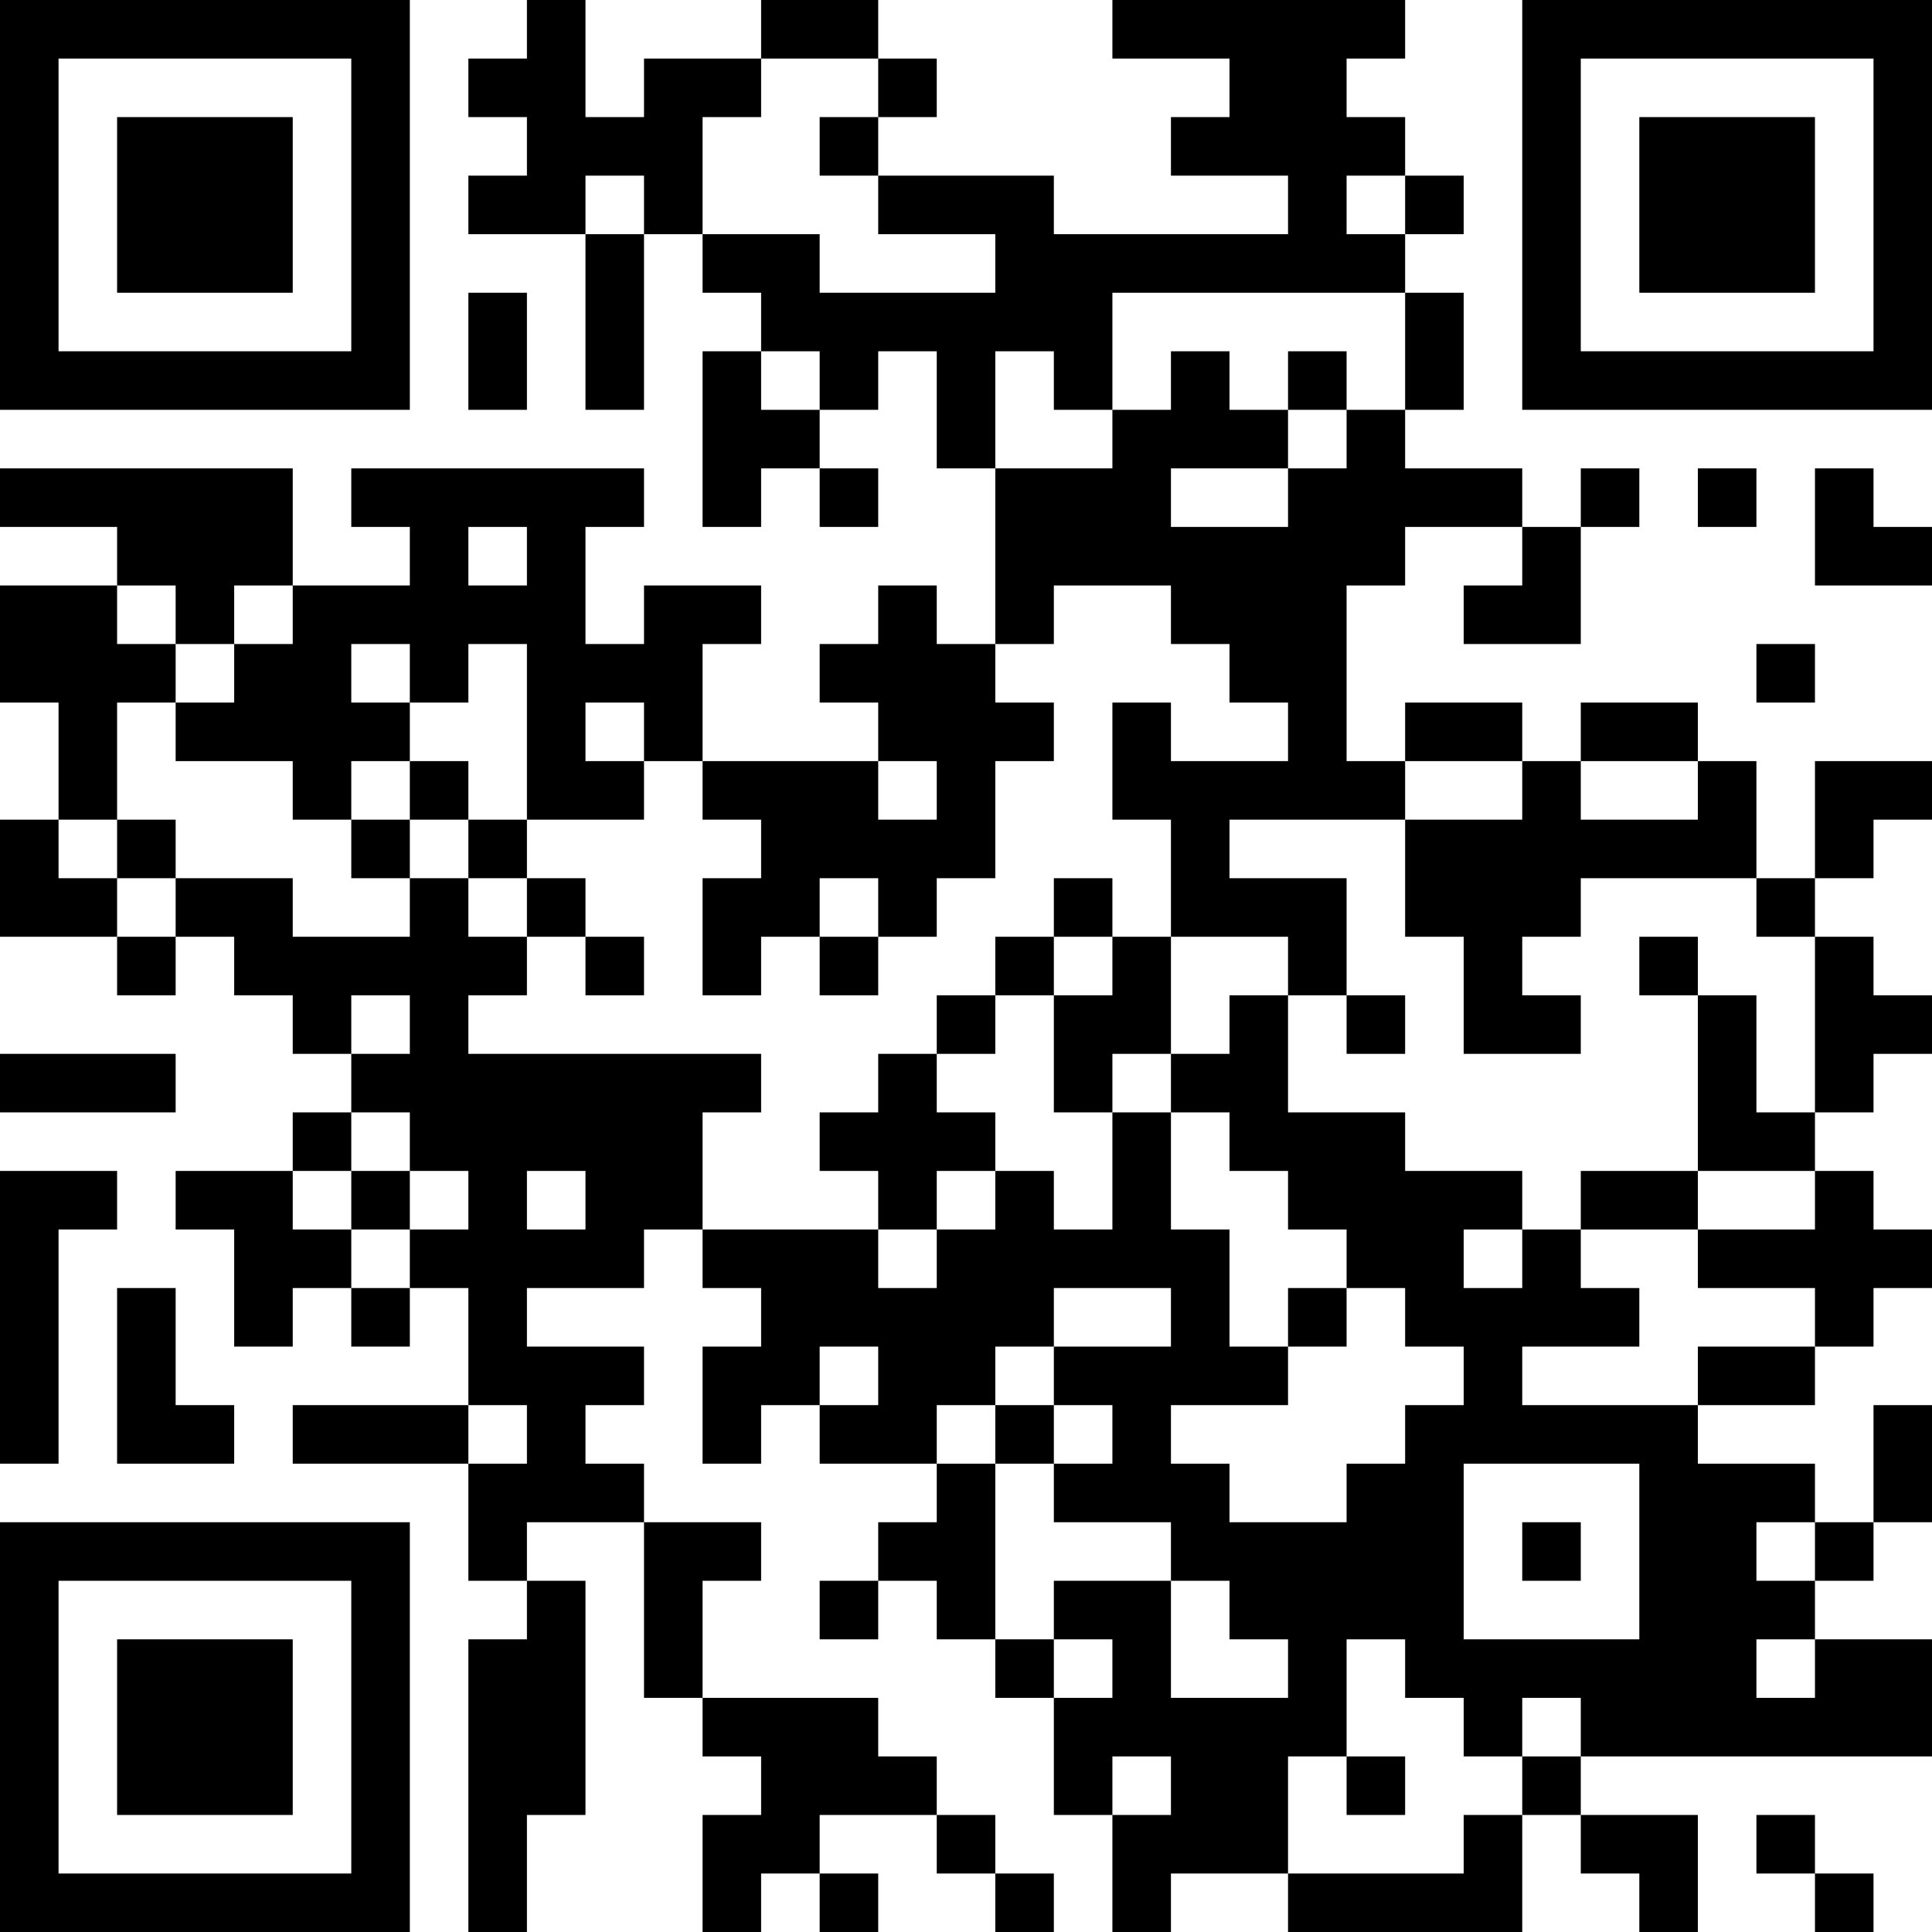
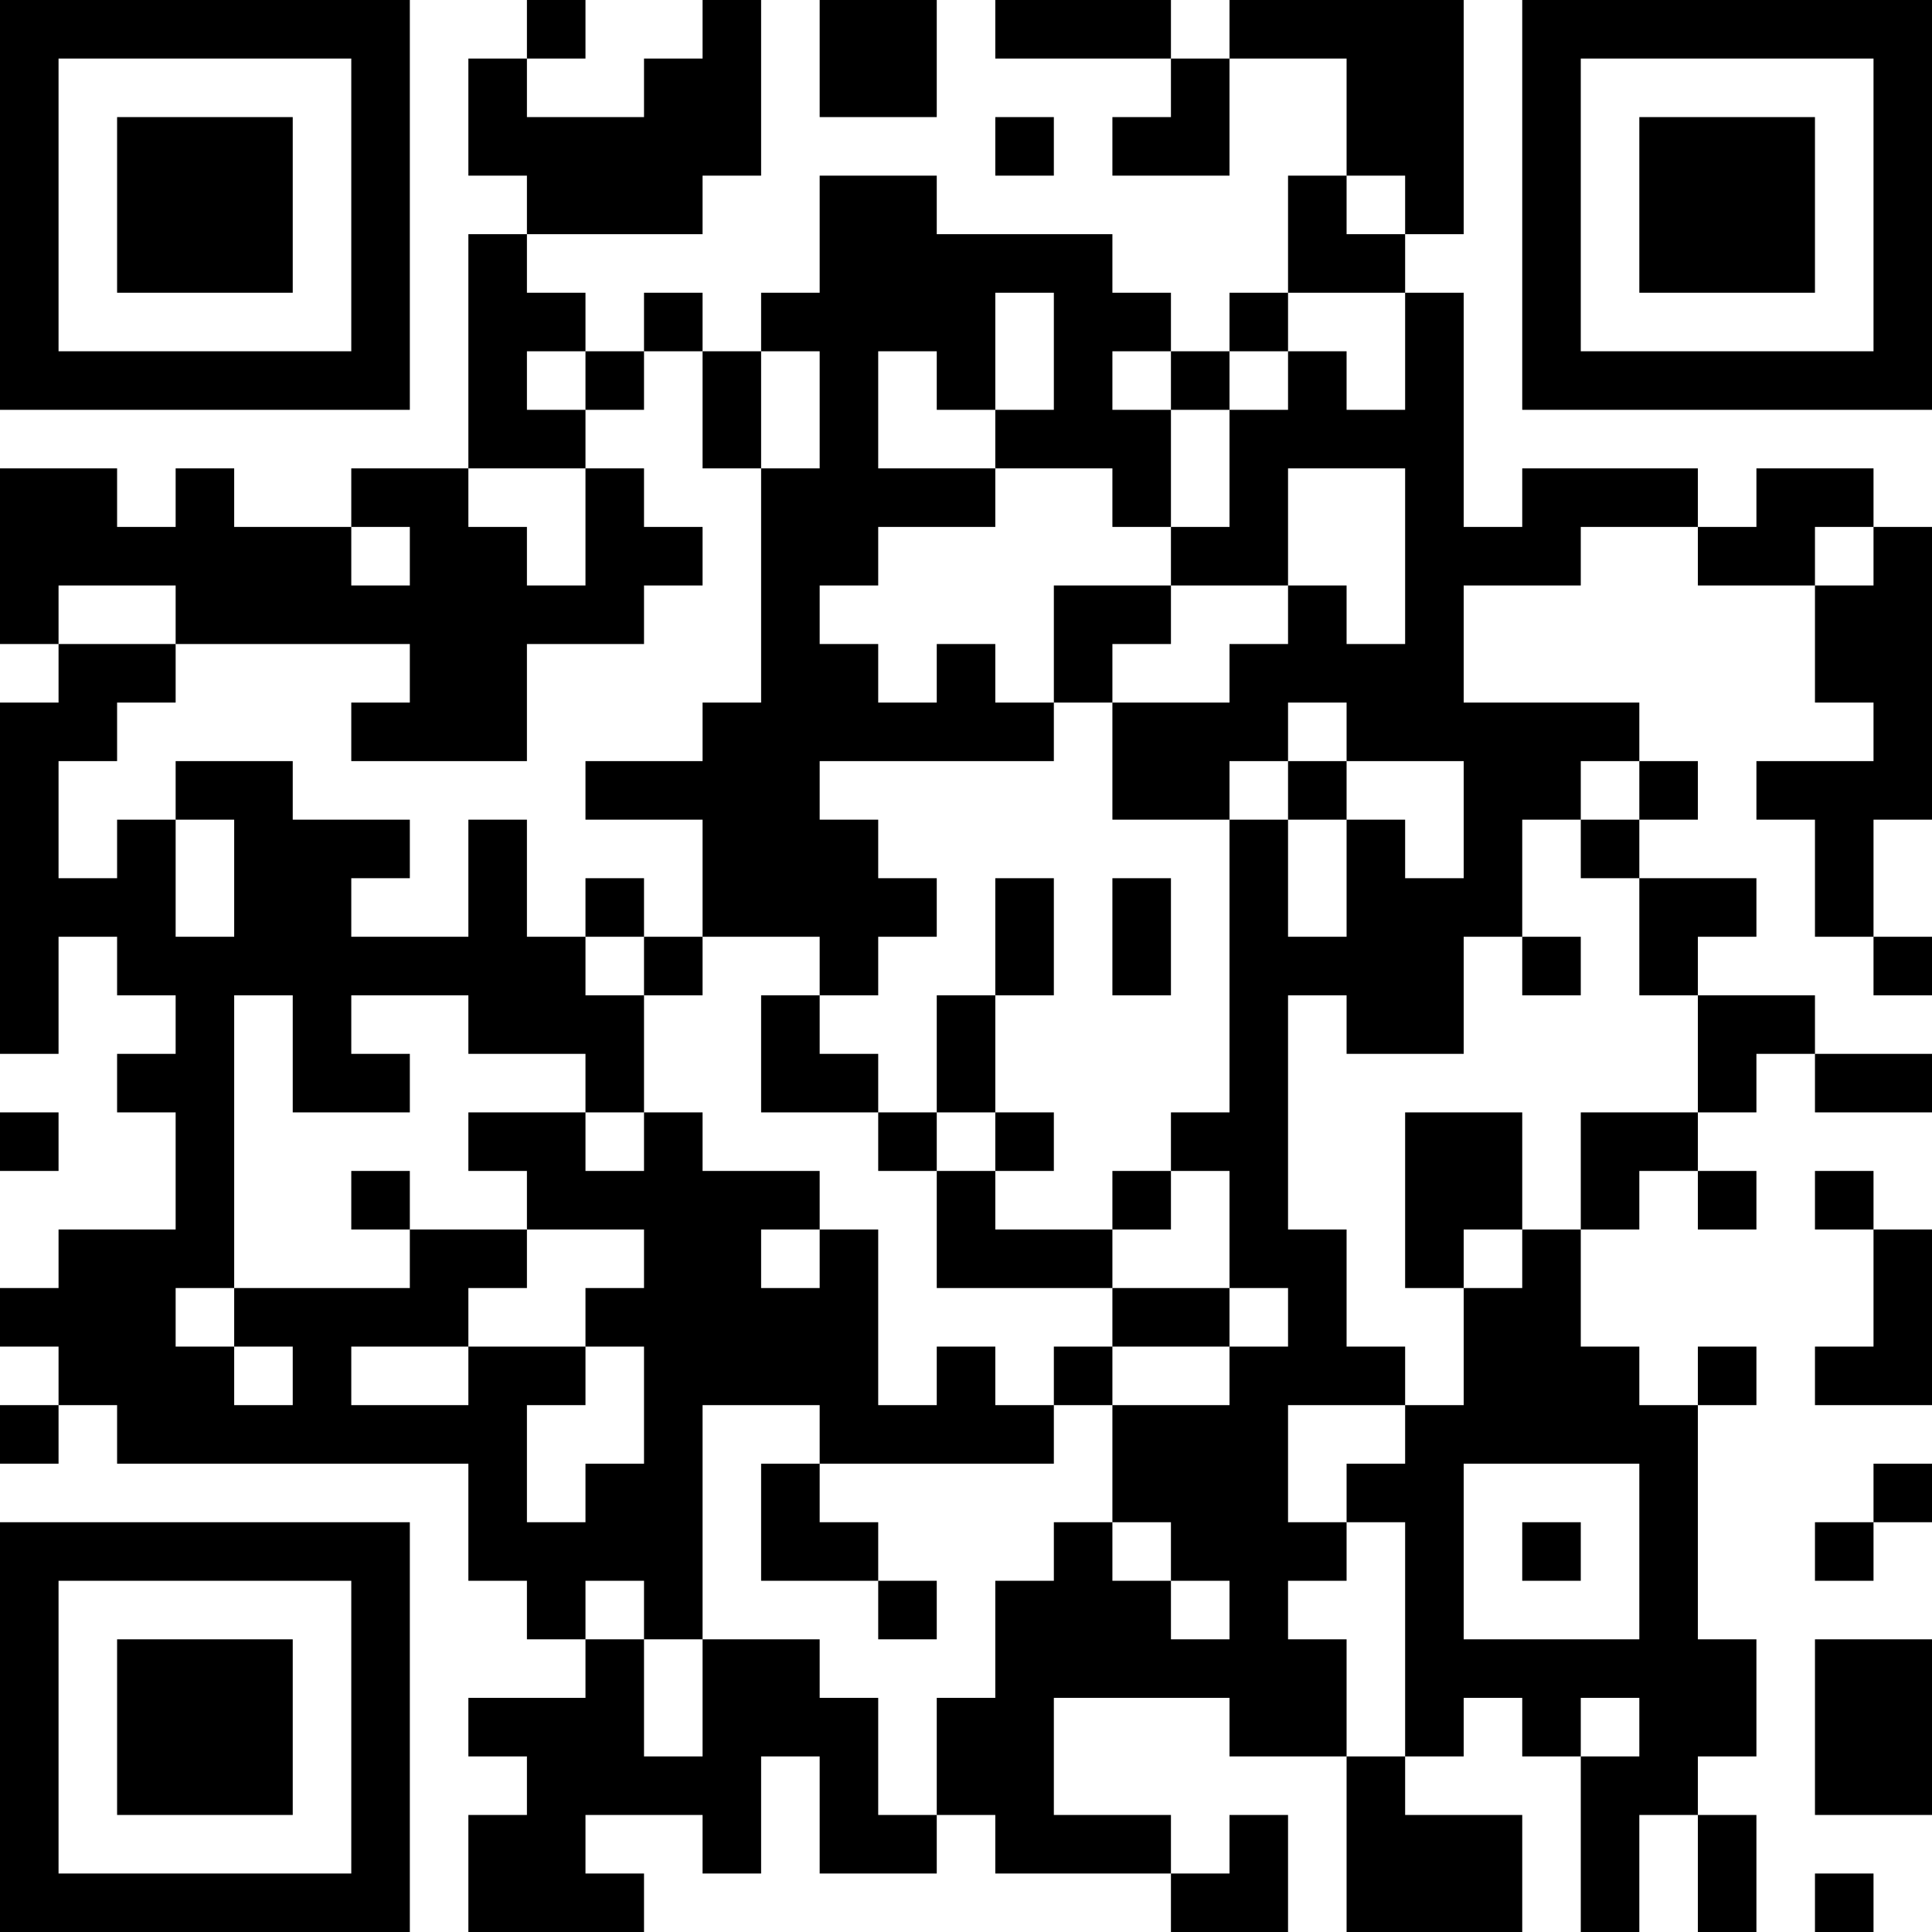
<svg xmlns="http://www.w3.org/2000/svg" version="1.1" width="500" height="500" viewBox="0 0 500 500">
  <rect x="0" y="0" width="500" height="500" fill="#ffffff" />
  <g transform="scale(15.152)">
    <g transform="translate(0,0)">
-       <path fill-rule="evenodd" d="M9 0L9 1L8 1L8 2L9 2L9 3L8 3L8 4L10 4L10 7L11 7L11 4L12 4L12 5L13 5L13 6L12 6L12 9L13 9L13 8L14 8L14 9L15 9L15 8L14 8L14 7L15 7L15 6L16 6L16 8L17 8L17 11L16 11L16 10L15 10L15 11L14 11L14 12L15 12L15 13L12 13L12 11L13 11L13 10L11 10L11 11L10 11L10 9L11 9L11 8L6 8L6 9L7 9L7 10L5 10L5 8L0 8L0 9L2 9L2 10L0 10L0 12L1 12L1 14L0 14L0 16L2 16L2 17L3 17L3 16L4 16L4 17L5 17L5 18L6 18L6 19L5 19L5 20L3 20L3 21L4 21L4 23L5 23L5 22L6 22L6 23L7 23L7 22L8 22L8 24L5 24L5 25L8 25L8 27L9 27L9 28L8 28L8 33L9 33L9 31L10 31L10 27L9 27L9 26L11 26L11 29L12 29L12 30L13 30L13 31L12 31L12 33L13 33L13 32L14 32L14 33L15 33L15 32L14 32L14 31L16 31L16 32L17 32L17 33L18 33L18 32L17 32L17 31L16 31L16 30L15 30L15 29L12 29L12 27L13 27L13 26L11 26L11 25L10 25L10 24L11 24L11 23L9 23L9 22L11 22L11 21L12 21L12 22L13 22L13 23L12 23L12 25L13 25L13 24L14 24L14 25L16 25L16 26L15 26L15 27L14 27L14 28L15 28L15 27L16 27L16 28L17 28L17 29L18 29L18 31L19 31L19 33L20 33L20 32L22 32L22 33L26 33L26 31L27 31L27 32L28 32L28 33L29 33L29 31L27 31L27 30L33 30L33 28L31 28L31 27L32 27L32 26L33 26L33 24L32 24L32 26L31 26L31 25L29 25L29 24L31 24L31 23L32 23L32 22L33 22L33 21L32 21L32 20L31 20L31 19L32 19L32 18L33 18L33 17L32 17L32 16L31 16L31 15L32 15L32 14L33 14L33 13L31 13L31 15L30 15L30 13L29 13L29 12L27 12L27 13L26 13L26 12L24 12L24 13L23 13L23 10L24 10L24 9L26 9L26 10L25 10L25 11L27 11L27 9L28 9L28 8L27 8L27 9L26 9L26 8L24 8L24 7L25 7L25 5L24 5L24 4L25 4L25 3L24 3L24 2L23 2L23 1L24 1L24 0L19 0L19 1L21 1L21 2L20 2L20 3L22 3L22 4L18 4L18 3L15 3L15 2L16 2L16 1L15 1L15 0L13 0L13 1L11 1L11 2L10 2L10 0ZM13 1L13 2L12 2L12 4L14 4L14 5L17 5L17 4L15 4L15 3L14 3L14 2L15 2L15 1ZM10 3L10 4L11 4L11 3ZM23 3L23 4L24 4L24 3ZM8 5L8 7L9 7L9 5ZM19 5L19 7L18 7L18 6L17 6L17 8L19 8L19 7L20 7L20 6L21 6L21 7L22 7L22 8L20 8L20 9L22 9L22 8L23 8L23 7L24 7L24 5ZM13 6L13 7L14 7L14 6ZM22 6L22 7L23 7L23 6ZM29 8L29 9L30 9L30 8ZM31 8L31 10L33 10L33 9L32 9L32 8ZM8 9L8 10L9 10L9 9ZM2 10L2 11L3 11L3 12L2 12L2 14L1 14L1 15L2 15L2 16L3 16L3 15L5 15L5 16L7 16L7 15L8 15L8 16L9 16L9 17L8 17L8 18L13 18L13 19L12 19L12 21L15 21L15 22L16 22L16 21L17 21L17 20L18 20L18 21L19 21L19 19L20 19L20 21L21 21L21 23L22 23L22 24L20 24L20 25L21 25L21 26L23 26L23 25L24 25L24 24L25 24L25 23L24 23L24 22L23 22L23 21L22 21L22 20L21 20L21 19L20 19L20 18L21 18L21 17L22 17L22 19L24 19L24 20L26 20L26 21L25 21L25 22L26 22L26 21L27 21L27 22L28 22L28 23L26 23L26 24L29 24L29 23L31 23L31 22L29 22L29 21L31 21L31 20L29 20L29 17L30 17L30 19L31 19L31 16L30 16L30 15L27 15L27 16L26 16L26 17L27 17L27 18L25 18L25 16L24 16L24 14L26 14L26 13L24 13L24 14L21 14L21 15L23 15L23 17L22 17L22 16L20 16L20 14L19 14L19 12L20 12L20 13L22 13L22 12L21 12L21 11L20 11L20 10L18 10L18 11L17 11L17 12L18 12L18 13L17 13L17 15L16 15L16 16L15 16L15 15L14 15L14 16L13 16L13 17L12 17L12 15L13 15L13 14L12 14L12 13L11 13L11 12L10 12L10 13L11 13L11 14L9 14L9 11L8 11L8 12L7 12L7 11L6 11L6 12L7 12L7 13L6 13L6 14L5 14L5 13L3 13L3 12L4 12L4 11L5 11L5 10L4 10L4 11L3 11L3 10ZM30 11L30 12L31 12L31 11ZM7 13L7 14L6 14L6 15L7 15L7 14L8 14L8 15L9 15L9 16L10 16L10 17L11 17L11 16L10 16L10 15L9 15L9 14L8 14L8 13ZM15 13L15 14L16 14L16 13ZM27 13L27 14L29 14L29 13ZM2 14L2 15L3 15L3 14ZM18 15L18 16L17 16L17 17L16 17L16 18L15 18L15 19L14 19L14 20L15 20L15 21L16 21L16 20L17 20L17 19L16 19L16 18L17 18L17 17L18 17L18 19L19 19L19 18L20 18L20 16L19 16L19 15ZM14 16L14 17L15 17L15 16ZM18 16L18 17L19 17L19 16ZM28 16L28 17L29 17L29 16ZM6 17L6 18L7 18L7 17ZM23 17L23 18L24 18L24 17ZM0 18L0 19L3 19L3 18ZM6 19L6 20L5 20L5 21L6 21L6 22L7 22L7 21L8 21L8 20L7 20L7 19ZM0 20L0 25L1 25L1 21L2 21L2 20ZM6 20L6 21L7 21L7 20ZM9 20L9 21L10 21L10 20ZM27 20L27 21L29 21L29 20ZM2 22L2 25L4 25L4 24L3 24L3 22ZM18 22L18 23L17 23L17 24L16 24L16 25L17 25L17 28L18 28L18 29L19 29L19 28L18 28L18 27L20 27L20 29L22 29L22 28L21 28L21 27L20 27L20 26L18 26L18 25L19 25L19 24L18 24L18 23L20 23L20 22ZM22 22L22 23L23 23L23 22ZM14 23L14 24L15 24L15 23ZM8 24L8 25L9 25L9 24ZM17 24L17 25L18 25L18 24ZM25 25L25 28L28 28L28 25ZM26 26L26 27L27 27L27 26ZM30 26L30 27L31 27L31 26ZM23 28L23 30L22 30L22 32L25 32L25 31L26 31L26 30L27 30L27 29L26 29L26 30L25 30L25 29L24 29L24 28ZM30 28L30 29L31 29L31 28ZM19 30L19 31L20 31L20 30ZM23 30L23 31L24 31L24 30ZM30 31L30 32L31 32L31 33L32 33L32 32L31 32L31 31ZM0 0L0 7L7 7L7 0ZM1 1L1 6L6 6L6 1ZM2 2L2 5L5 5L5 2ZM26 0L26 7L33 7L33 0ZM27 1L27 6L32 6L32 1ZM28 2L28 5L31 5L31 2ZM0 26L0 33L7 33L7 26ZM1 27L1 32L6 32L6 27ZM2 28L2 31L5 31L5 28Z" fill="#000000" />
+       <path fill-rule="evenodd" d="M9 0L9 1L8 1L8 3L9 3L9 4L8 4L8 8L6 8L6 9L4 9L4 8L3 8L3 9L2 9L2 8L0 8L0 11L1 11L1 12L0 12L0 18L1 18L1 16L2 16L2 17L3 17L3 18L2 18L2 19L3 19L3 21L1 21L1 22L0 22L0 23L1 23L1 24L0 24L0 25L1 25L1 24L2 24L2 25L8 25L8 27L9 27L9 28L10 28L10 29L8 29L8 30L9 30L9 31L8 31L8 33L11 33L11 32L10 32L10 31L12 31L12 32L13 32L13 30L14 30L14 32L16 32L16 31L17 31L17 32L20 32L20 33L22 33L22 31L21 31L21 32L20 32L20 31L18 31L18 29L21 29L21 30L23 30L23 33L26 33L26 31L24 31L24 30L25 30L25 29L26 29L26 30L27 30L27 33L28 33L28 31L29 31L29 33L30 33L30 31L29 31L29 30L30 30L30 28L29 28L29 24L30 24L30 23L29 23L29 24L28 24L28 23L27 23L27 21L28 21L28 20L29 20L29 21L30 21L30 20L29 20L29 19L30 19L30 18L31 18L31 19L33 19L33 18L31 18L31 17L29 17L29 16L30 16L30 15L28 15L28 14L29 14L29 13L28 13L28 12L25 12L25 10L27 10L27 9L29 9L29 10L31 10L31 12L32 12L32 13L30 13L30 14L31 14L31 16L32 16L32 17L33 17L33 16L32 16L32 14L33 14L33 9L32 9L32 8L30 8L30 9L29 9L29 8L26 8L26 9L25 9L25 5L24 5L24 4L25 4L25 0L21 0L21 1L20 1L20 0L17 0L17 1L20 1L20 2L19 2L19 3L21 3L21 1L23 1L23 3L22 3L22 5L21 5L21 6L20 6L20 5L19 5L19 4L16 4L16 3L14 3L14 5L13 5L13 6L12 6L12 5L11 5L11 6L10 6L10 5L9 5L9 4L12 4L12 3L13 3L13 0L12 0L12 1L11 1L11 2L9 2L9 1L10 1L10 0ZM14 0L14 2L16 2L16 0ZM17 2L17 3L18 3L18 2ZM23 3L23 4L24 4L24 3ZM17 5L17 7L16 7L16 6L15 6L15 8L17 8L17 9L15 9L15 10L14 10L14 11L15 11L15 12L16 12L16 11L17 11L17 12L18 12L18 13L14 13L14 14L15 14L15 15L16 15L16 16L15 16L15 17L14 17L14 16L12 16L12 14L10 14L10 13L12 13L12 12L13 12L13 8L14 8L14 6L13 6L13 8L12 8L12 6L11 6L11 7L10 7L10 6L9 6L9 7L10 7L10 8L8 8L8 9L9 9L9 10L10 10L10 8L11 8L11 9L12 9L12 10L11 10L11 11L9 11L9 13L6 13L6 12L7 12L7 11L3 11L3 10L1 10L1 11L3 11L3 12L2 12L2 13L1 13L1 15L2 15L2 14L3 14L3 16L4 16L4 14L3 14L3 13L5 13L5 14L7 14L7 15L6 15L6 16L8 16L8 14L9 14L9 16L10 16L10 17L11 17L11 19L10 19L10 18L8 18L8 17L6 17L6 18L7 18L7 19L5 19L5 17L4 17L4 22L3 22L3 23L4 23L4 24L5 24L5 23L4 23L4 22L7 22L7 21L9 21L9 22L8 22L8 23L6 23L6 24L8 24L8 23L10 23L10 24L9 24L9 26L10 26L10 25L11 25L11 23L10 23L10 22L11 22L11 21L9 21L9 20L8 20L8 19L10 19L10 20L11 20L11 19L12 19L12 20L14 20L14 21L13 21L13 22L14 22L14 21L15 21L15 24L16 24L16 23L17 23L17 24L18 24L18 25L14 25L14 24L12 24L12 28L11 28L11 27L10 27L10 28L11 28L11 30L12 30L12 28L14 28L14 29L15 29L15 31L16 31L16 29L17 29L17 27L18 27L18 26L19 26L19 27L20 27L20 28L21 28L21 27L20 27L20 26L19 26L19 24L21 24L21 23L22 23L22 22L21 22L21 20L20 20L20 19L21 19L21 14L22 14L22 16L23 16L23 14L24 14L24 15L25 15L25 13L23 13L23 12L22 12L22 13L21 13L21 14L19 14L19 12L21 12L21 11L22 11L22 10L23 10L23 11L24 11L24 8L22 8L22 10L20 10L20 9L21 9L21 7L22 7L22 6L23 6L23 7L24 7L24 5L22 5L22 6L21 6L21 7L20 7L20 6L19 6L19 7L20 7L20 9L19 9L19 8L17 8L17 7L18 7L18 5ZM6 9L6 10L7 10L7 9ZM31 9L31 10L32 10L32 9ZM18 10L18 12L19 12L19 11L20 11L20 10ZM22 13L22 14L23 14L23 13ZM27 13L27 14L26 14L26 16L25 16L25 18L23 18L23 17L22 17L22 21L23 21L23 23L24 23L24 24L22 24L22 26L23 26L23 27L22 27L22 28L23 28L23 30L24 30L24 26L23 26L23 25L24 25L24 24L25 24L25 22L26 22L26 21L27 21L27 19L29 19L29 17L28 17L28 15L27 15L27 14L28 14L28 13ZM10 15L10 16L11 16L11 17L12 17L12 16L11 16L11 15ZM17 15L17 17L16 17L16 19L15 19L15 18L14 18L14 17L13 17L13 19L15 19L15 20L16 20L16 22L19 22L19 23L18 23L18 24L19 24L19 23L21 23L21 22L19 22L19 21L20 21L20 20L19 20L19 21L17 21L17 20L18 20L18 19L17 19L17 17L18 17L18 15ZM19 15L19 17L20 17L20 15ZM26 16L26 17L27 17L27 16ZM0 19L0 20L1 20L1 19ZM16 19L16 20L17 20L17 19ZM24 19L24 22L25 22L25 21L26 21L26 19ZM6 20L6 21L7 21L7 20ZM31 20L31 21L32 21L32 23L31 23L31 24L33 24L33 21L32 21L32 20ZM13 25L13 27L15 27L15 28L16 28L16 27L15 27L15 26L14 26L14 25ZM25 25L25 28L28 28L28 25ZM32 25L32 26L31 26L31 27L32 27L32 26L33 26L33 25ZM26 26L26 27L27 27L27 26ZM31 28L31 31L33 31L33 28ZM27 29L27 30L28 30L28 29ZM31 32L31 33L32 33L32 32ZM0 0L0 7L7 7L7 0ZM1 1L1 6L6 6L6 1ZM2 2L2 5L5 5L5 2ZM26 0L26 7L33 7L33 0ZM27 1L27 6L32 6L32 1ZM28 2L28 5L31 5L31 2ZM0 26L0 33L7 33L7 26ZM1 27L1 32L6 32L6 27ZM2 28L2 31L5 31L5 28Z" fill="#000000" />
    </g>
  </g>
</svg>
